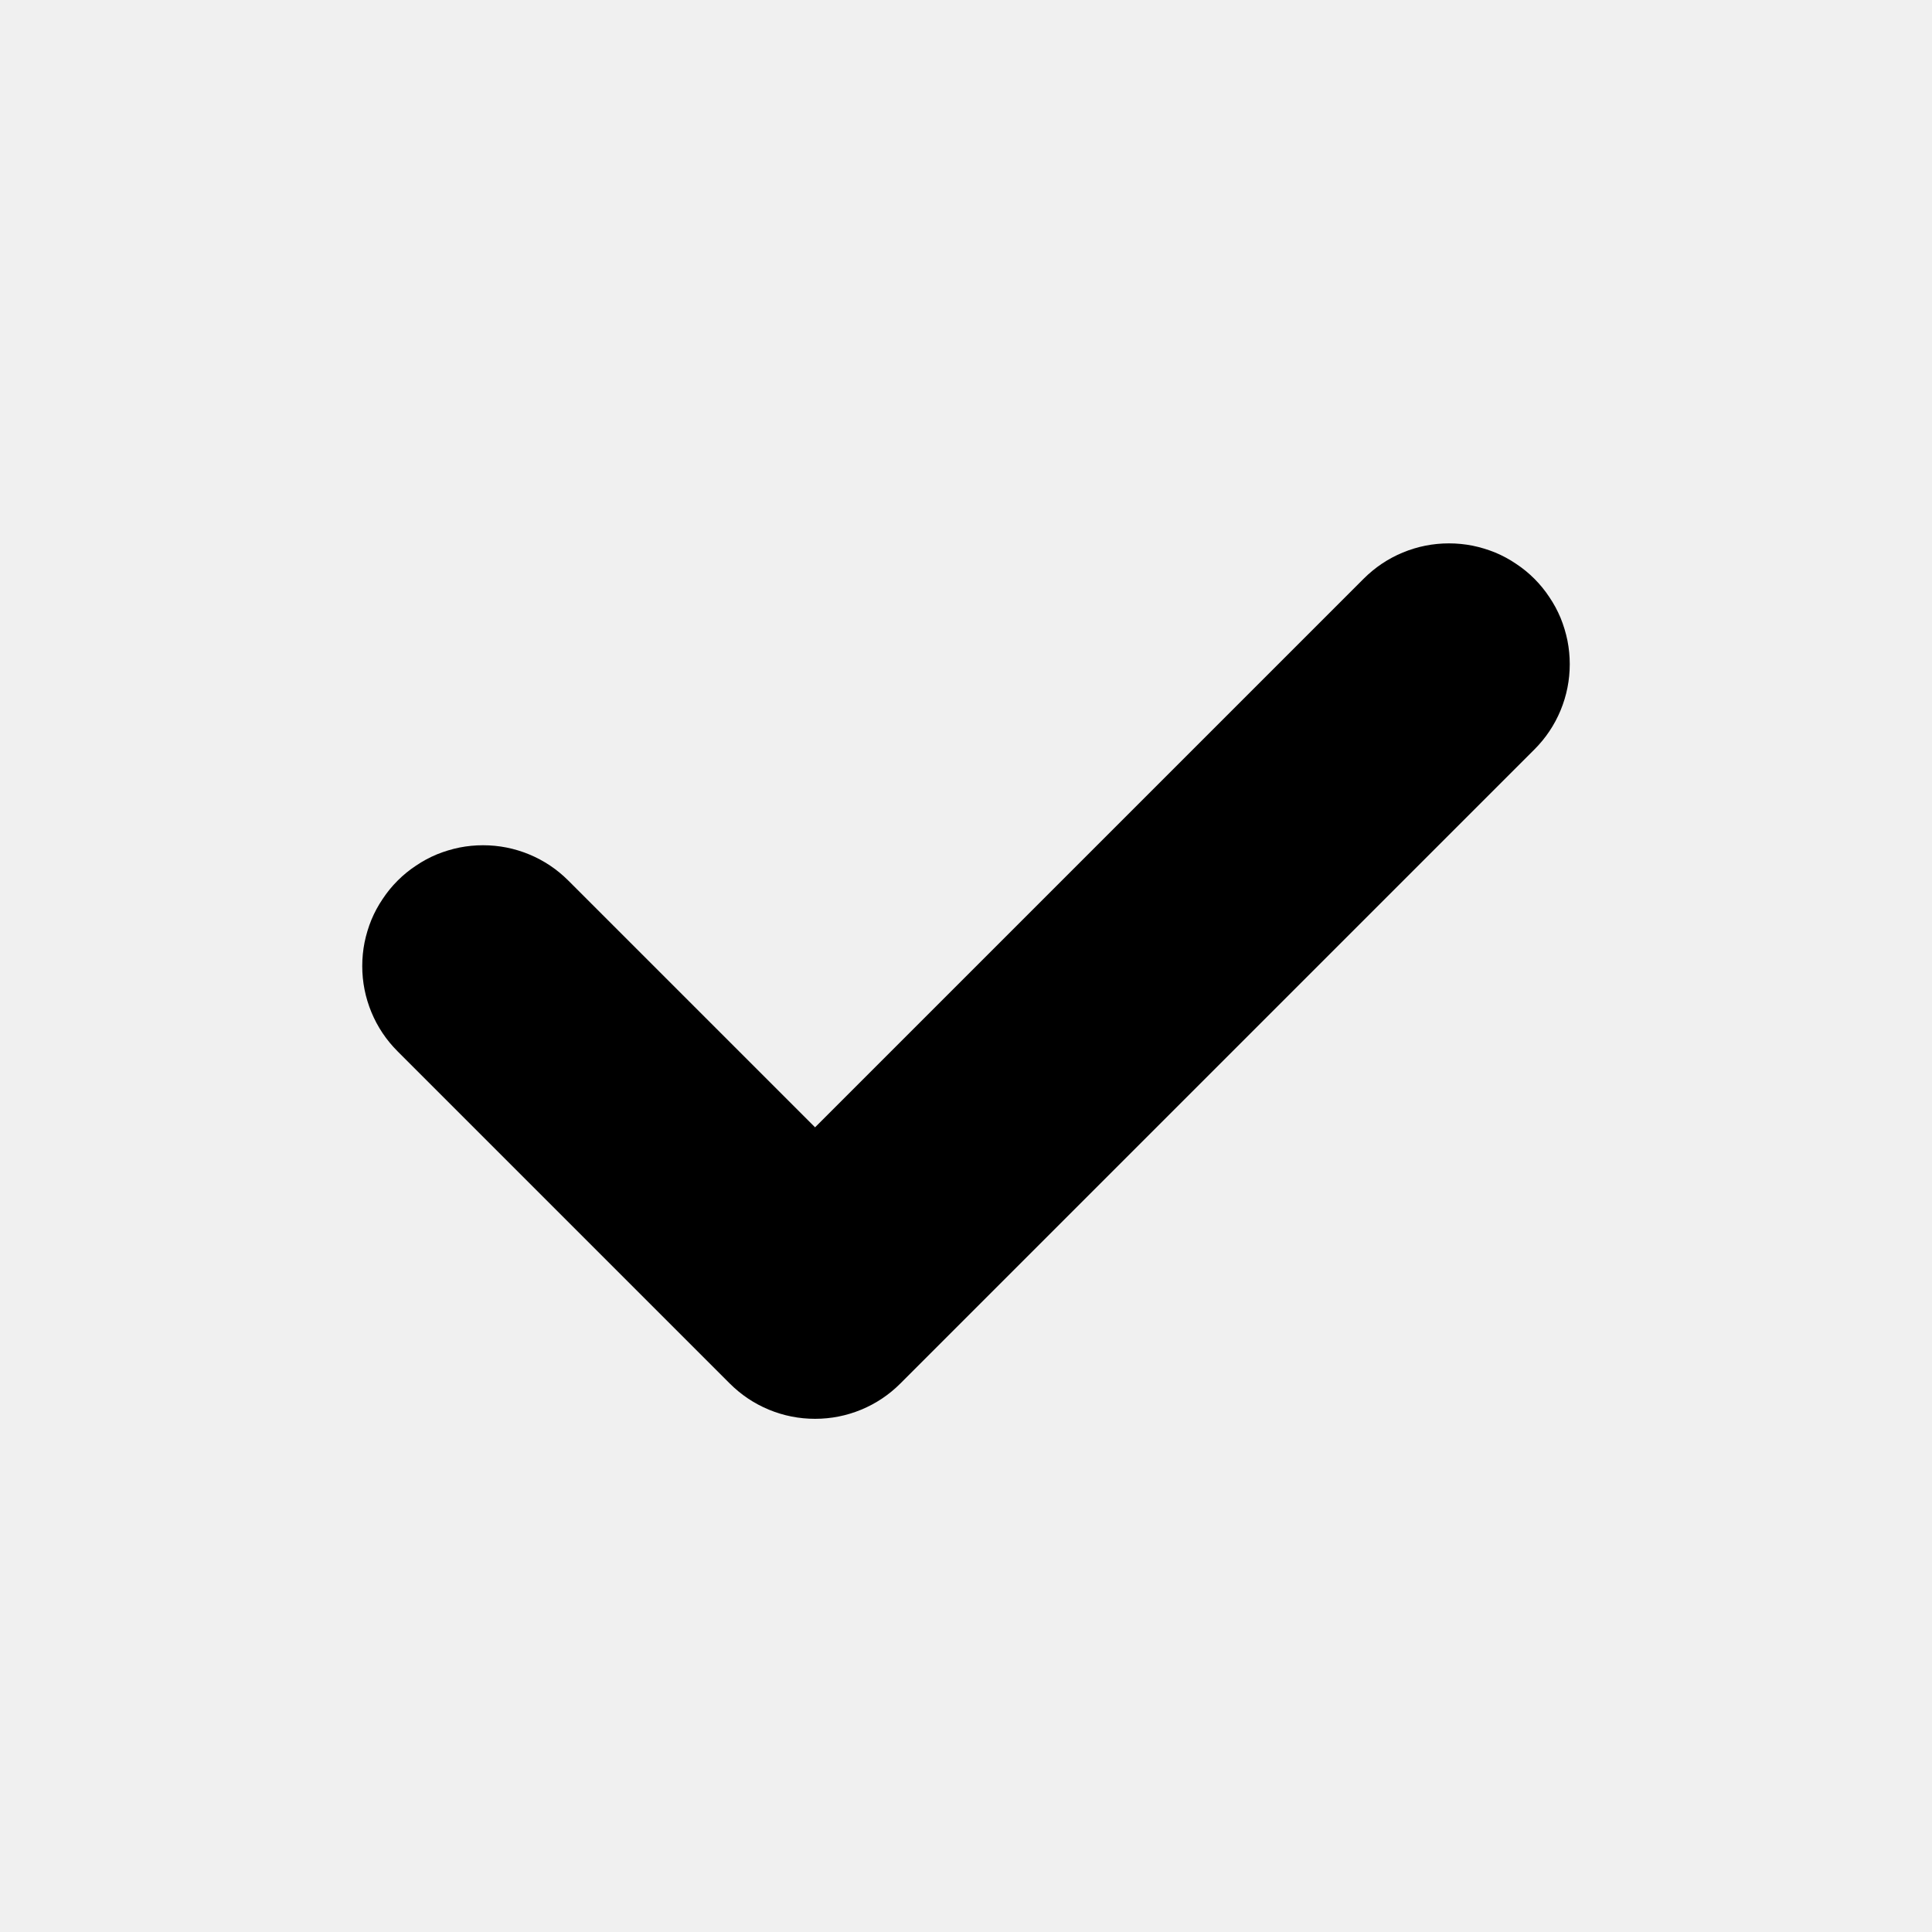
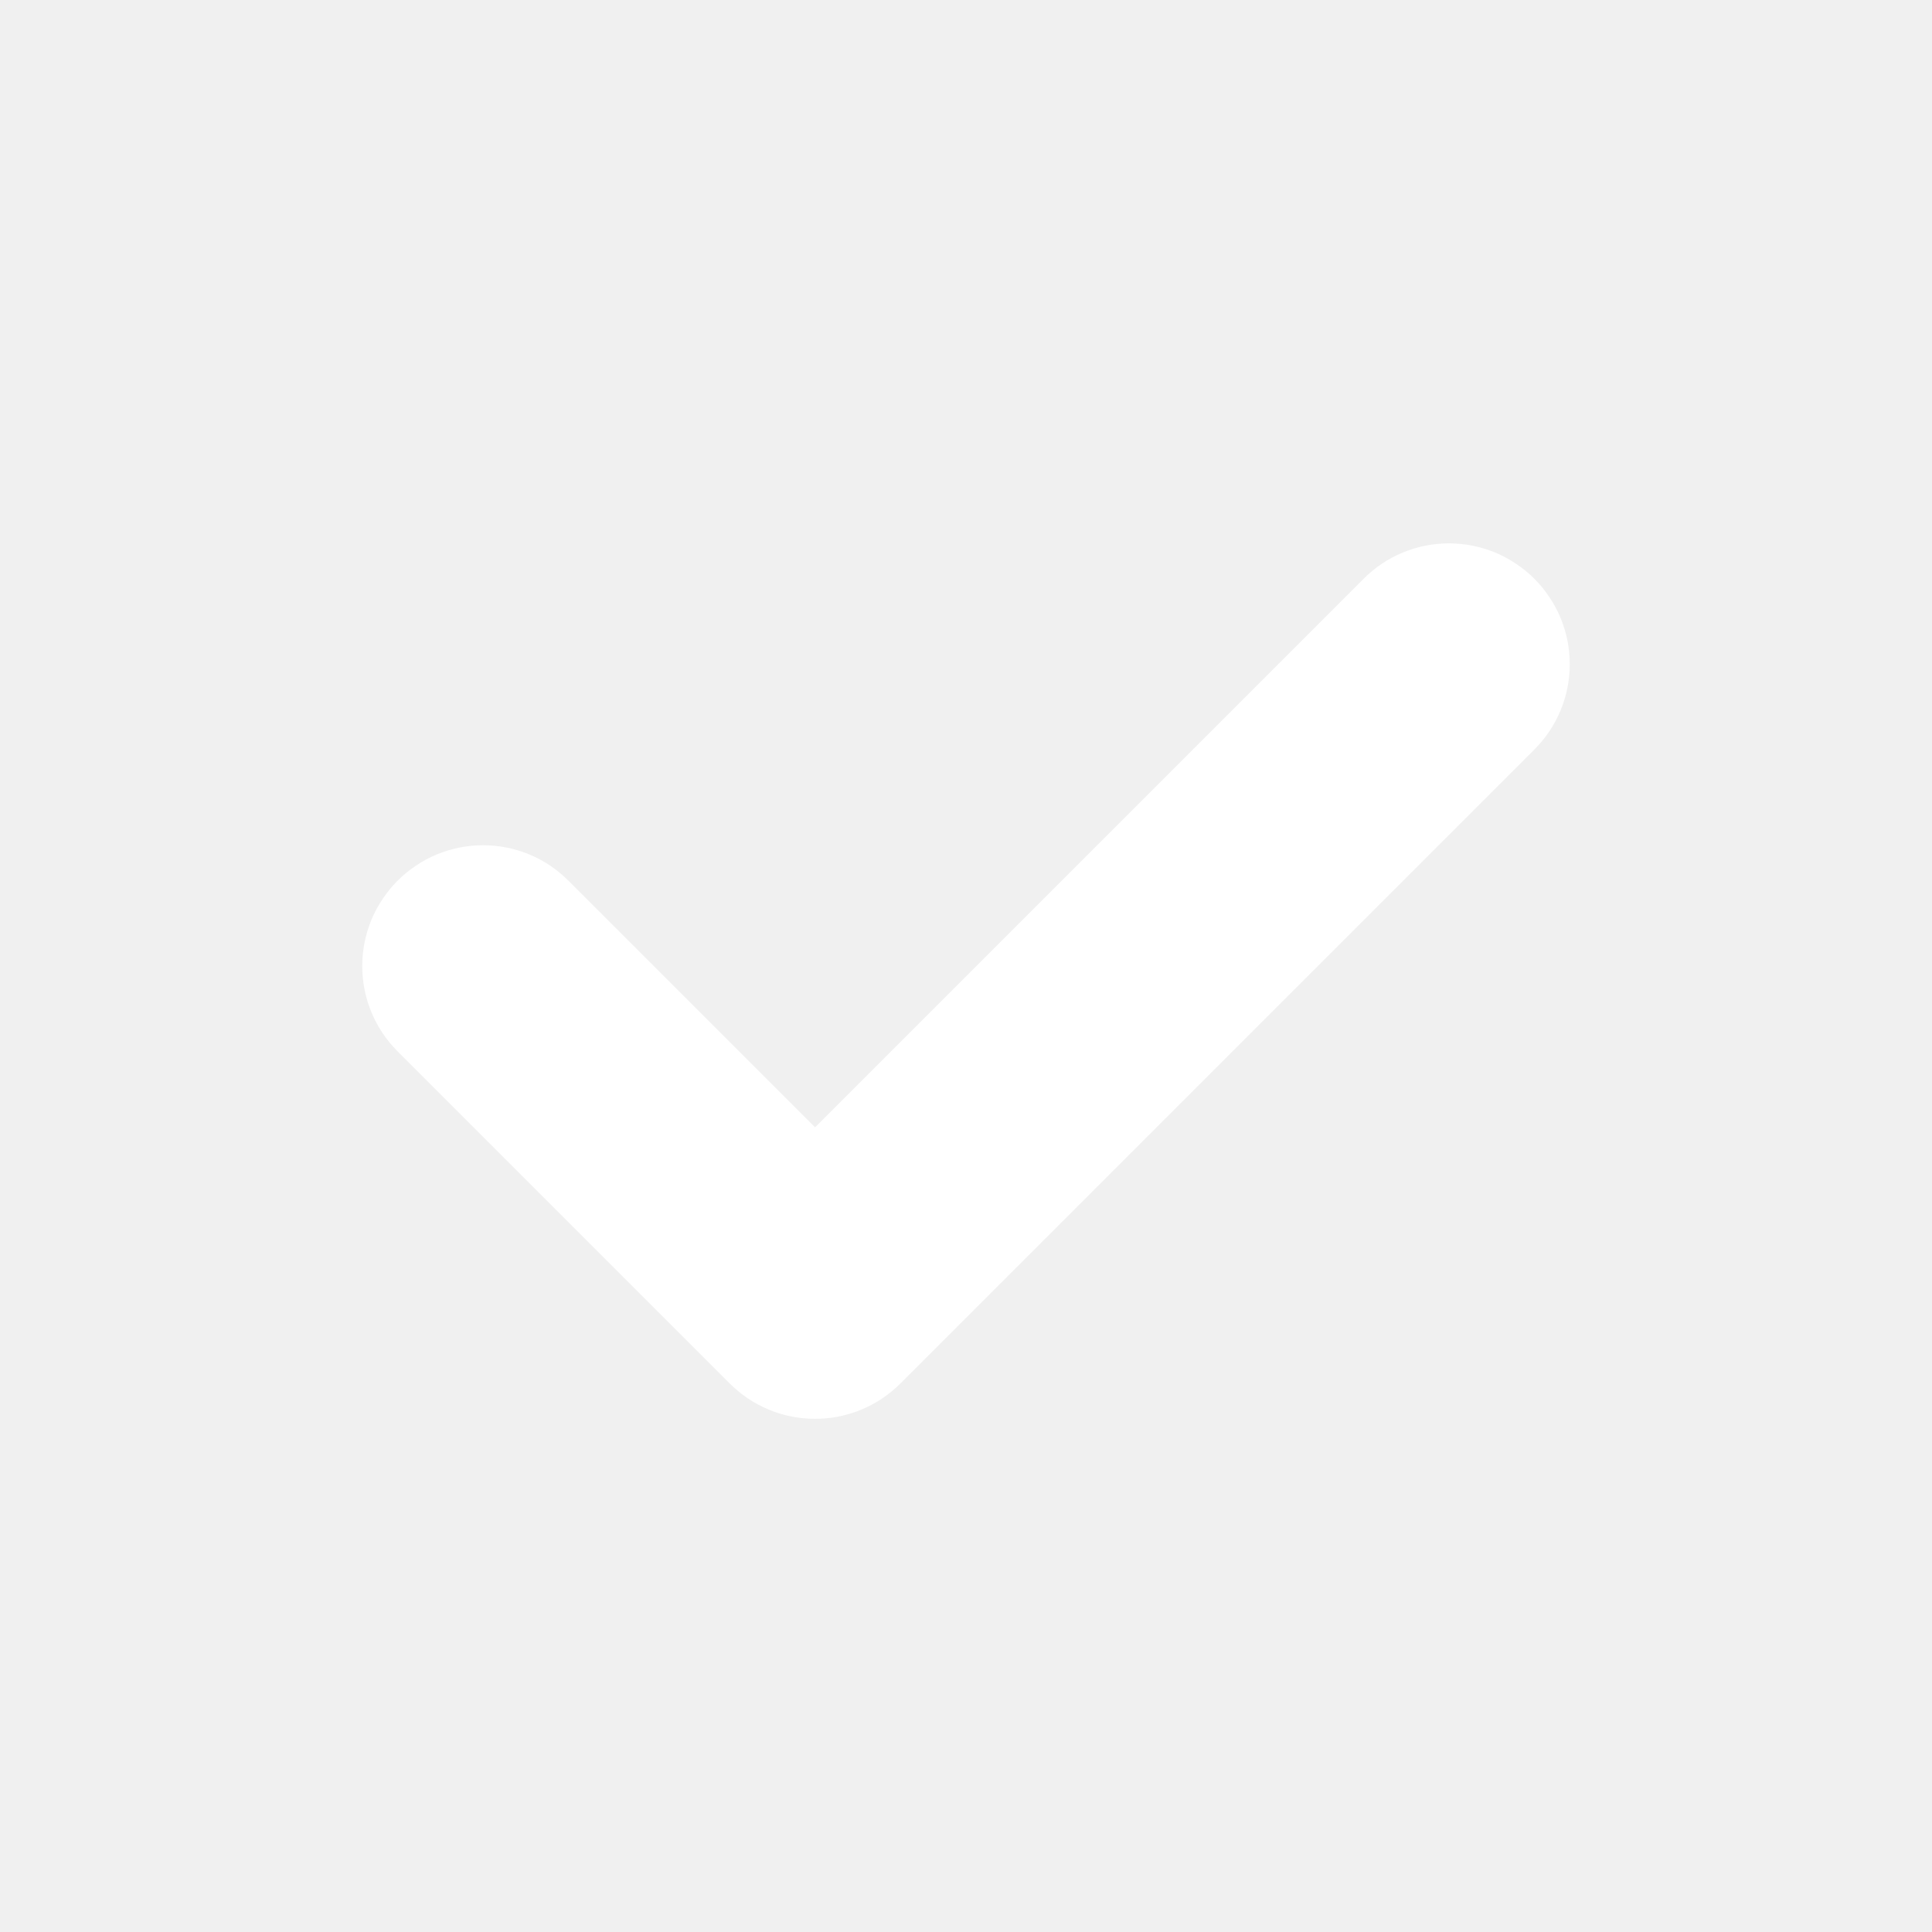
<svg xmlns="http://www.w3.org/2000/svg" fill="none" version="1.1" width="16" height="16" viewBox="0 0 16 16">
  <defs>
    <clipPath id="master_svg0_1361_32006">
      <rect x="-1" y="-1" width="18" height="18" rx="0" />
    </clipPath>
  </defs>
  <g clip-path="url(#master_svg0_1361_32006)">
-     <path d="M12.707,6.207Q12.848,6.066,12.924,5.883Q13,5.699,13,5.5Q13,5.402,12.981,5.305Q12.961,5.208,12.924,5.117Q12.886,5.026,12.831,4.945Q12.777,4.863,12.707,4.793Q12.637,4.723,12.555,4.669Q12.474,4.614,12.383,4.576Q12.292,4.539,12.195,4.519Q12.098,4.5,12,4.5Q11.801,4.5,11.617,4.576Q11.434,4.652,11.293,4.793L11.293,4.793L6.75,9.336L4.707,7.293L4.707,7.293Q4.566,7.152,4.383,7.076Q4.199,7,4,7Q3.902,7,3.805,7.019Q3.708,7.039,3.617,7.076Q3.526,7.114,3.445,7.169Q3.363,7.223,3.293,7.293Q3.223,7.363,3.169,7.445Q3.114,7.526,3.076,7.617Q3.039,7.708,3.019,7.805Q3,7.902,3,8Q3,8.199,3.076,8.383Q3.152,8.566,3.293,8.707L3.293,8.707L6.043,11.457Q6.184,11.598,6.367,11.674Q6.551,11.75,6.75,11.75Q6.949,11.75,7.133,11.674Q7.316,11.598,7.457,11.457L12.707,6.207L12.707,6.207Z" fill-rule="evenodd" fill="#000000" fill-opacity="1" />
+     <path d="M12.707,6.207Q12.848,6.066,12.924,5.883Q13,5.699,13,5.5Q13,5.402,12.981,5.305Q12.961,5.208,12.924,5.117Q12.886,5.026,12.831,4.945Q12.777,4.863,12.707,4.793Q12.637,4.723,12.555,4.669Q12.474,4.614,12.383,4.576Q12.292,4.539,12.195,4.519Q12.098,4.5,12,4.5Q11.801,4.5,11.617,4.576Q11.434,4.652,11.293,4.793L11.293,4.793L6.75,9.336L4.707,7.293L4.707,7.293Q4.566,7.152,4.383,7.076Q4.199,7,4,7Q3.902,7,3.805,7.019Q3.708,7.039,3.617,7.076Q3.526,7.114,3.445,7.169Q3.363,7.223,3.293,7.293Q3.223,7.363,3.169,7.445Q3.114,7.526,3.076,7.617Q3.039,7.708,3.019,7.805Q3,7.902,3,8Q3,8.199,3.076,8.383Q3.152,8.566,3.293,8.707L3.293,8.707L6.043,11.457Q6.184,11.598,6.367,11.674Q6.551,11.75,6.75,11.75Q6.949,11.75,7.133,11.674Q7.316,11.598,7.457,11.457L12.707,6.207L12.707,6.207Z" fill-rule="evenodd" fill="#FFFFFF" fill-opacity="1" />
  </g>
</svg>
